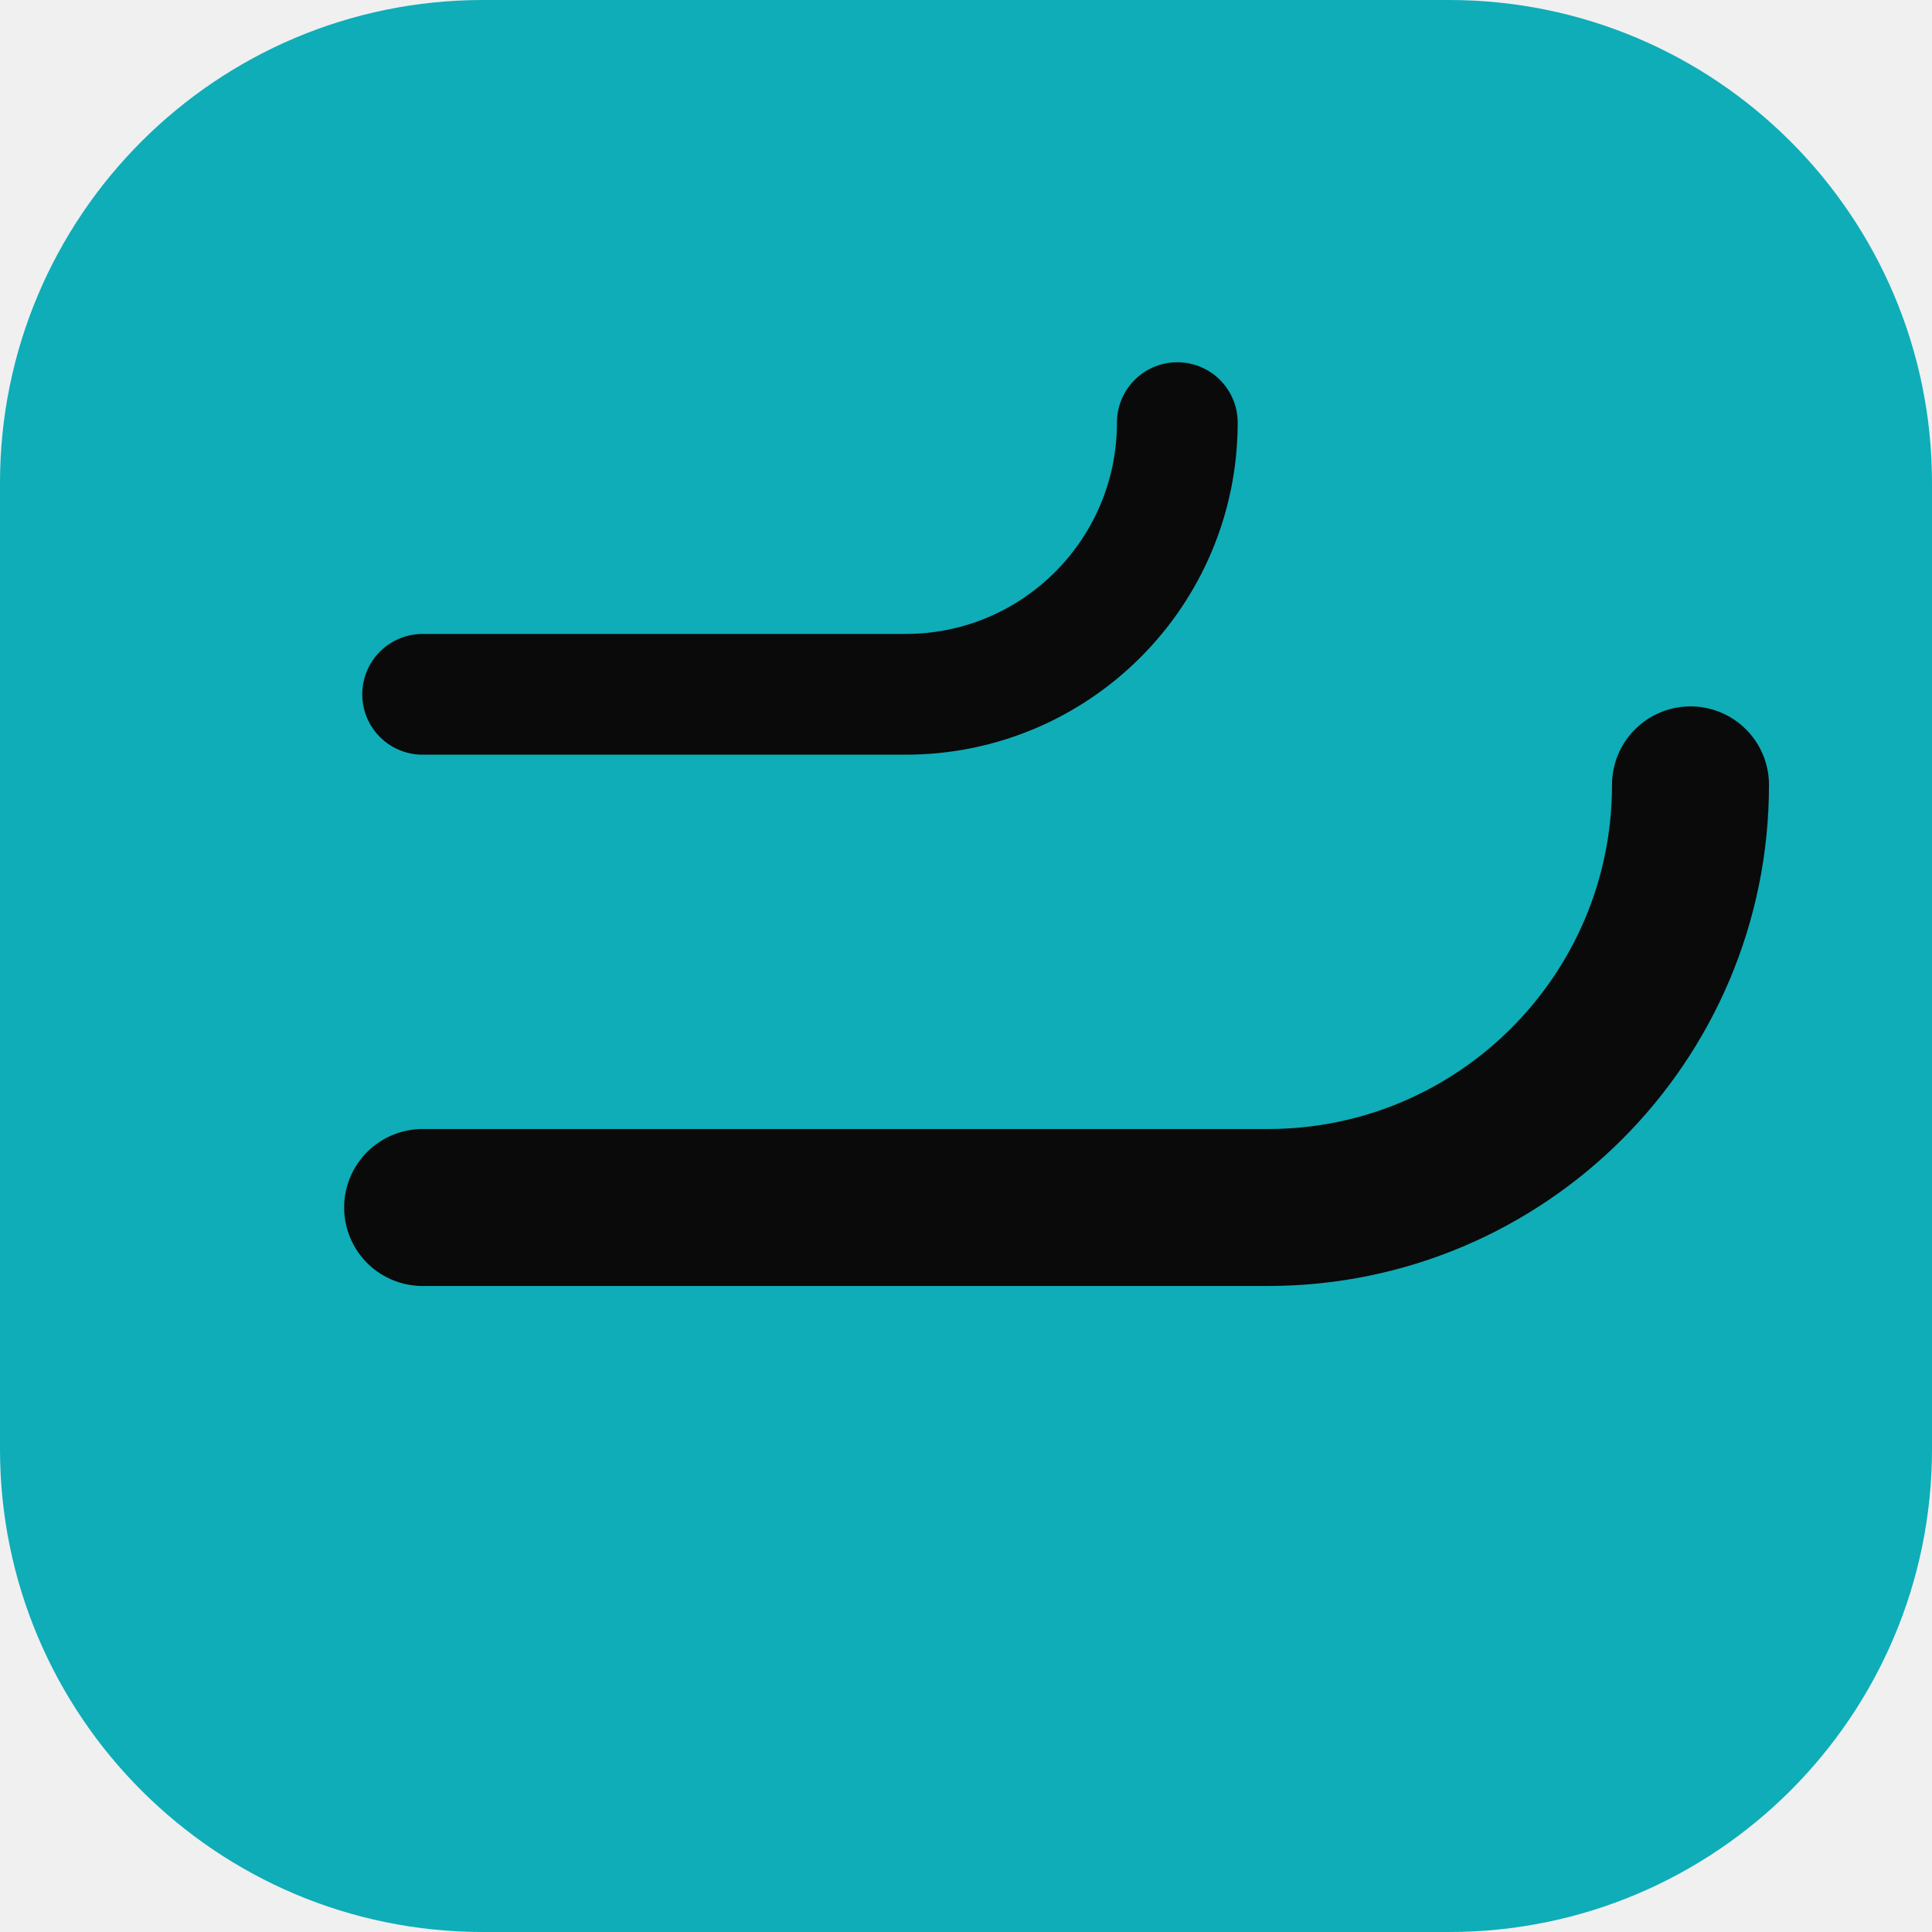
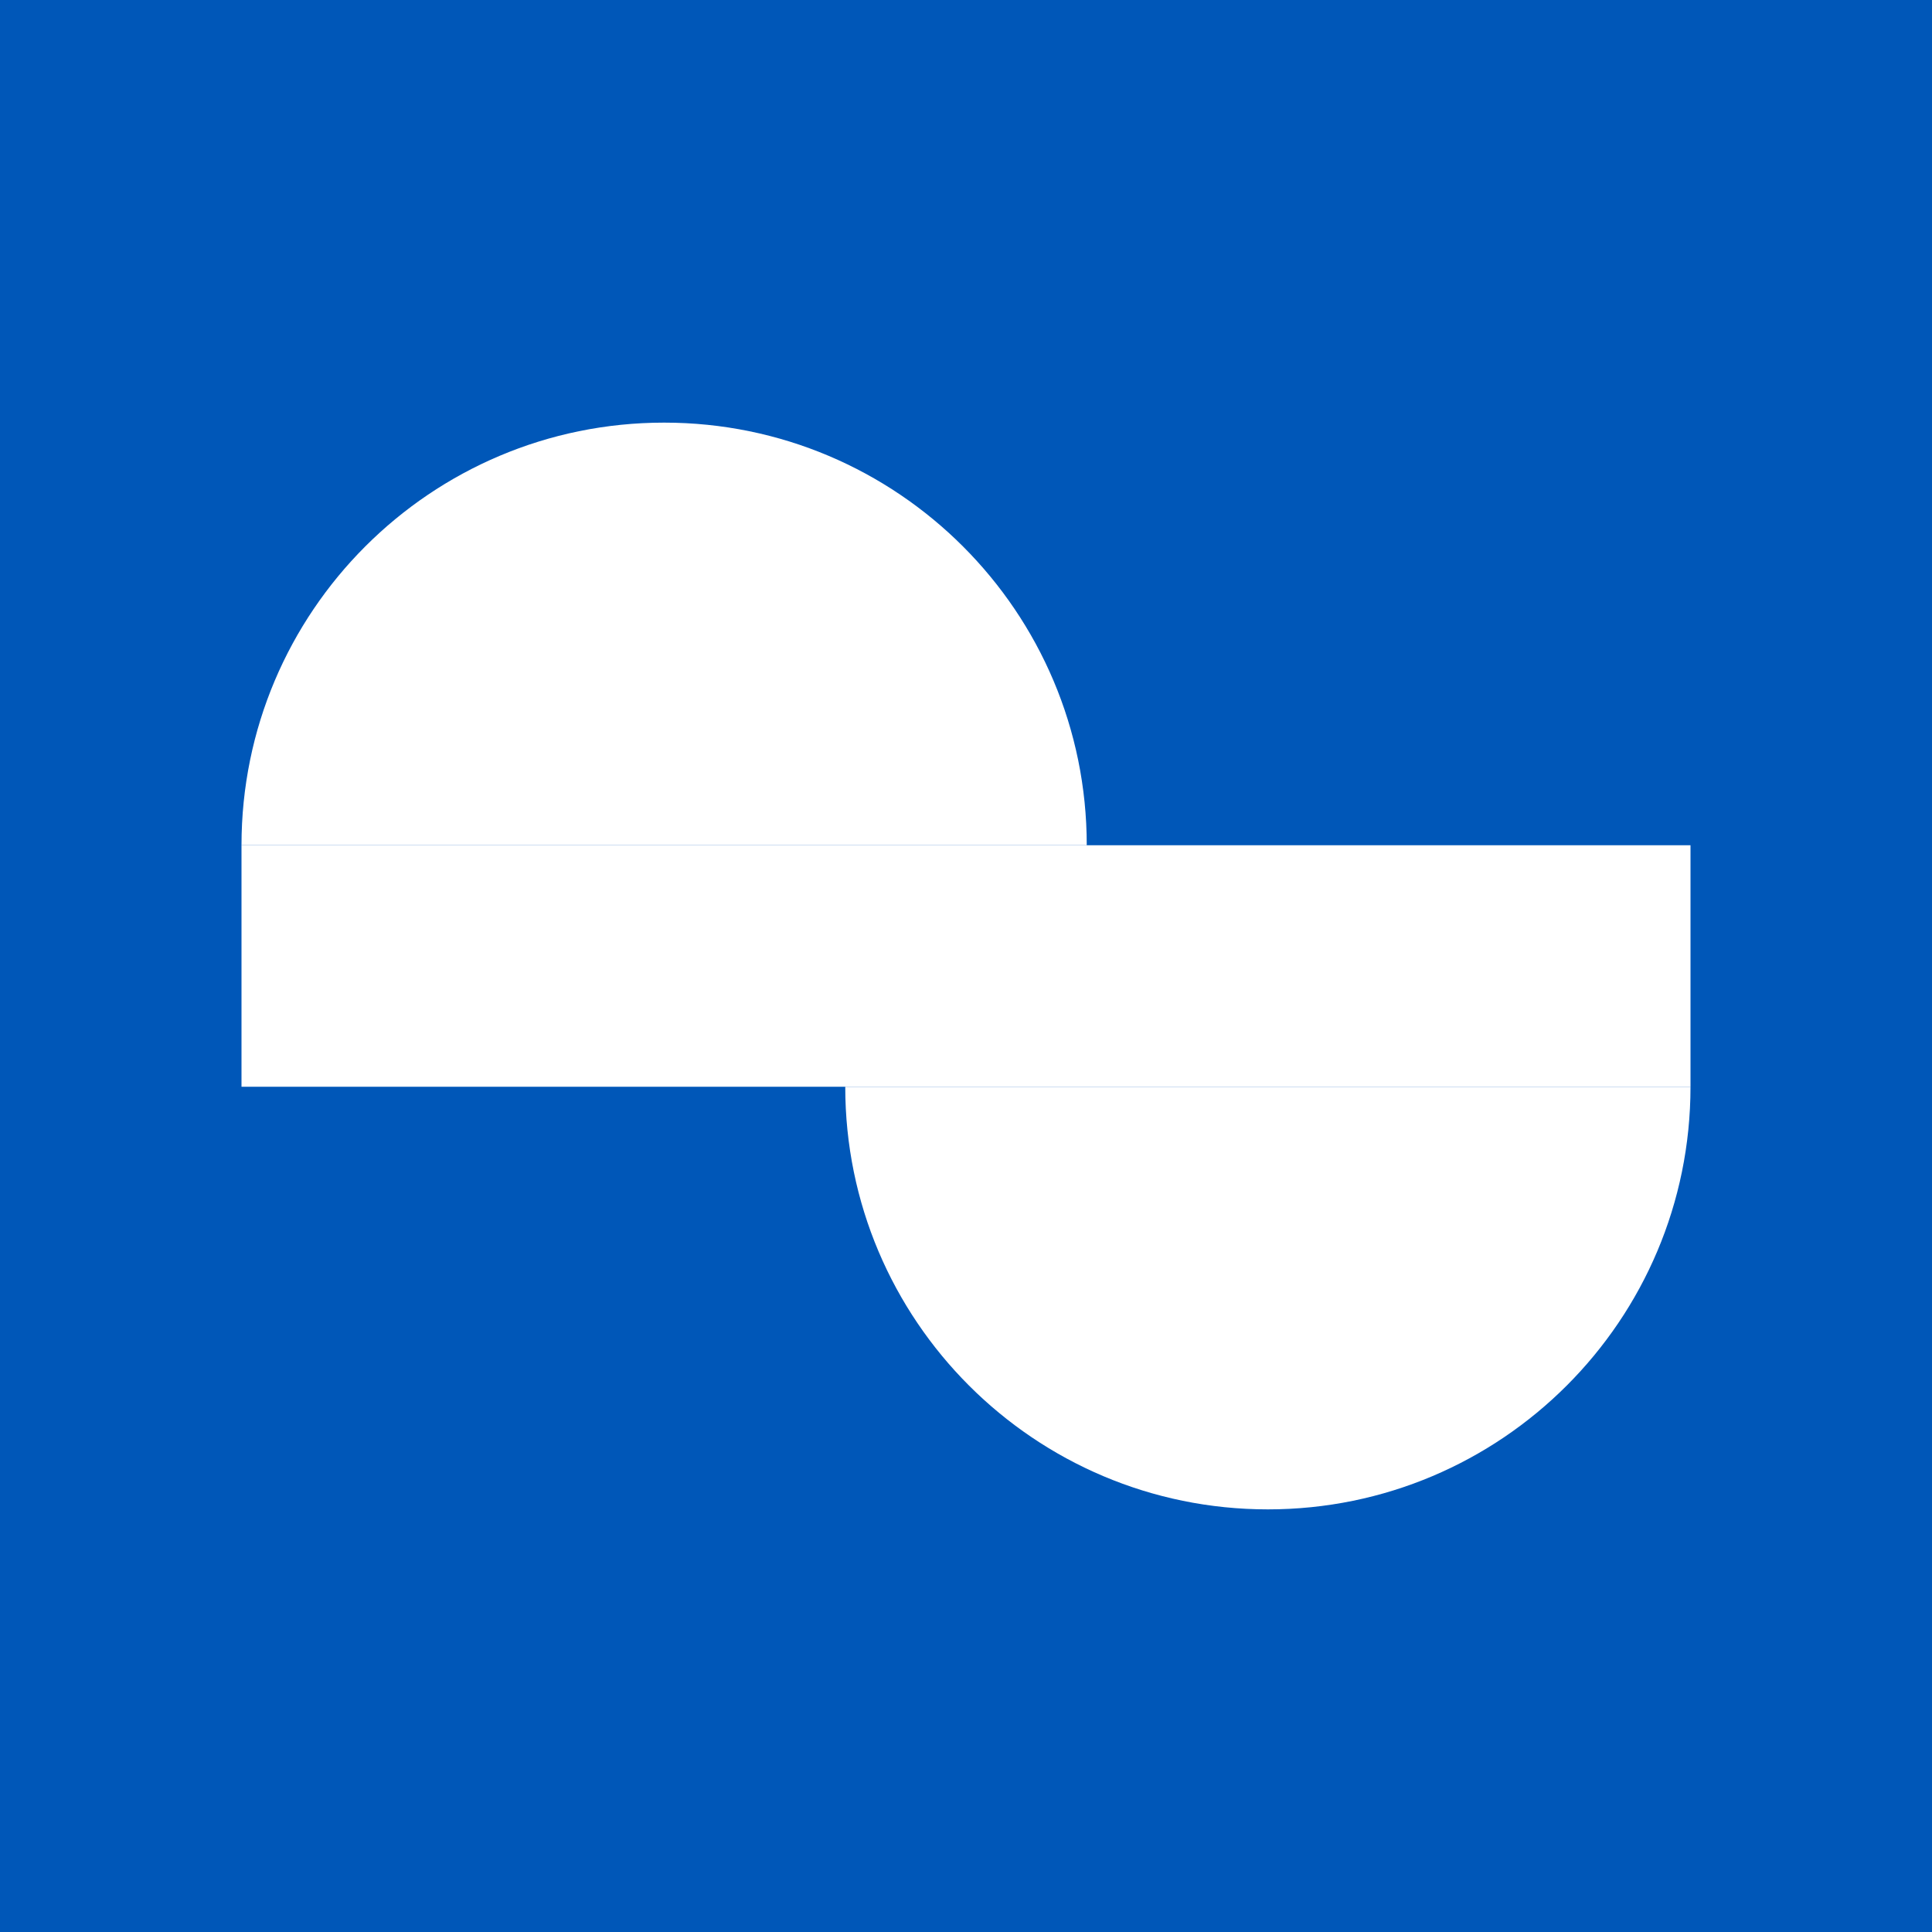
<svg xmlns="http://www.w3.org/2000/svg" viewBox="0 0 32 32">
-   <rect width="32" height="32" rx="8" fill="#0EADB8" />
-   <g fill="none" stroke="#0A0A0A" stroke-linecap="round">
-     <path d="M7 11.5 H15 a4.5 4.5 0 0 0 4.5-4.5" stroke-width="2" />
-     <path d="M7 20 H21 a7 7 0 0 0 7-7" stroke-width="2.6" />
+   <rect width="32" height="32" fill="#0057B8" />
+   <g fill="#FFFFFF">
+     <rect x="4" y="14" width="24" height="4" />
+     <path d="M4 14 A7 7 0 0 1 18 14 Z" />
+     <path d="M14 18 A7 7 0 0 0 28 18 Z" />
  </g>
</svg>
